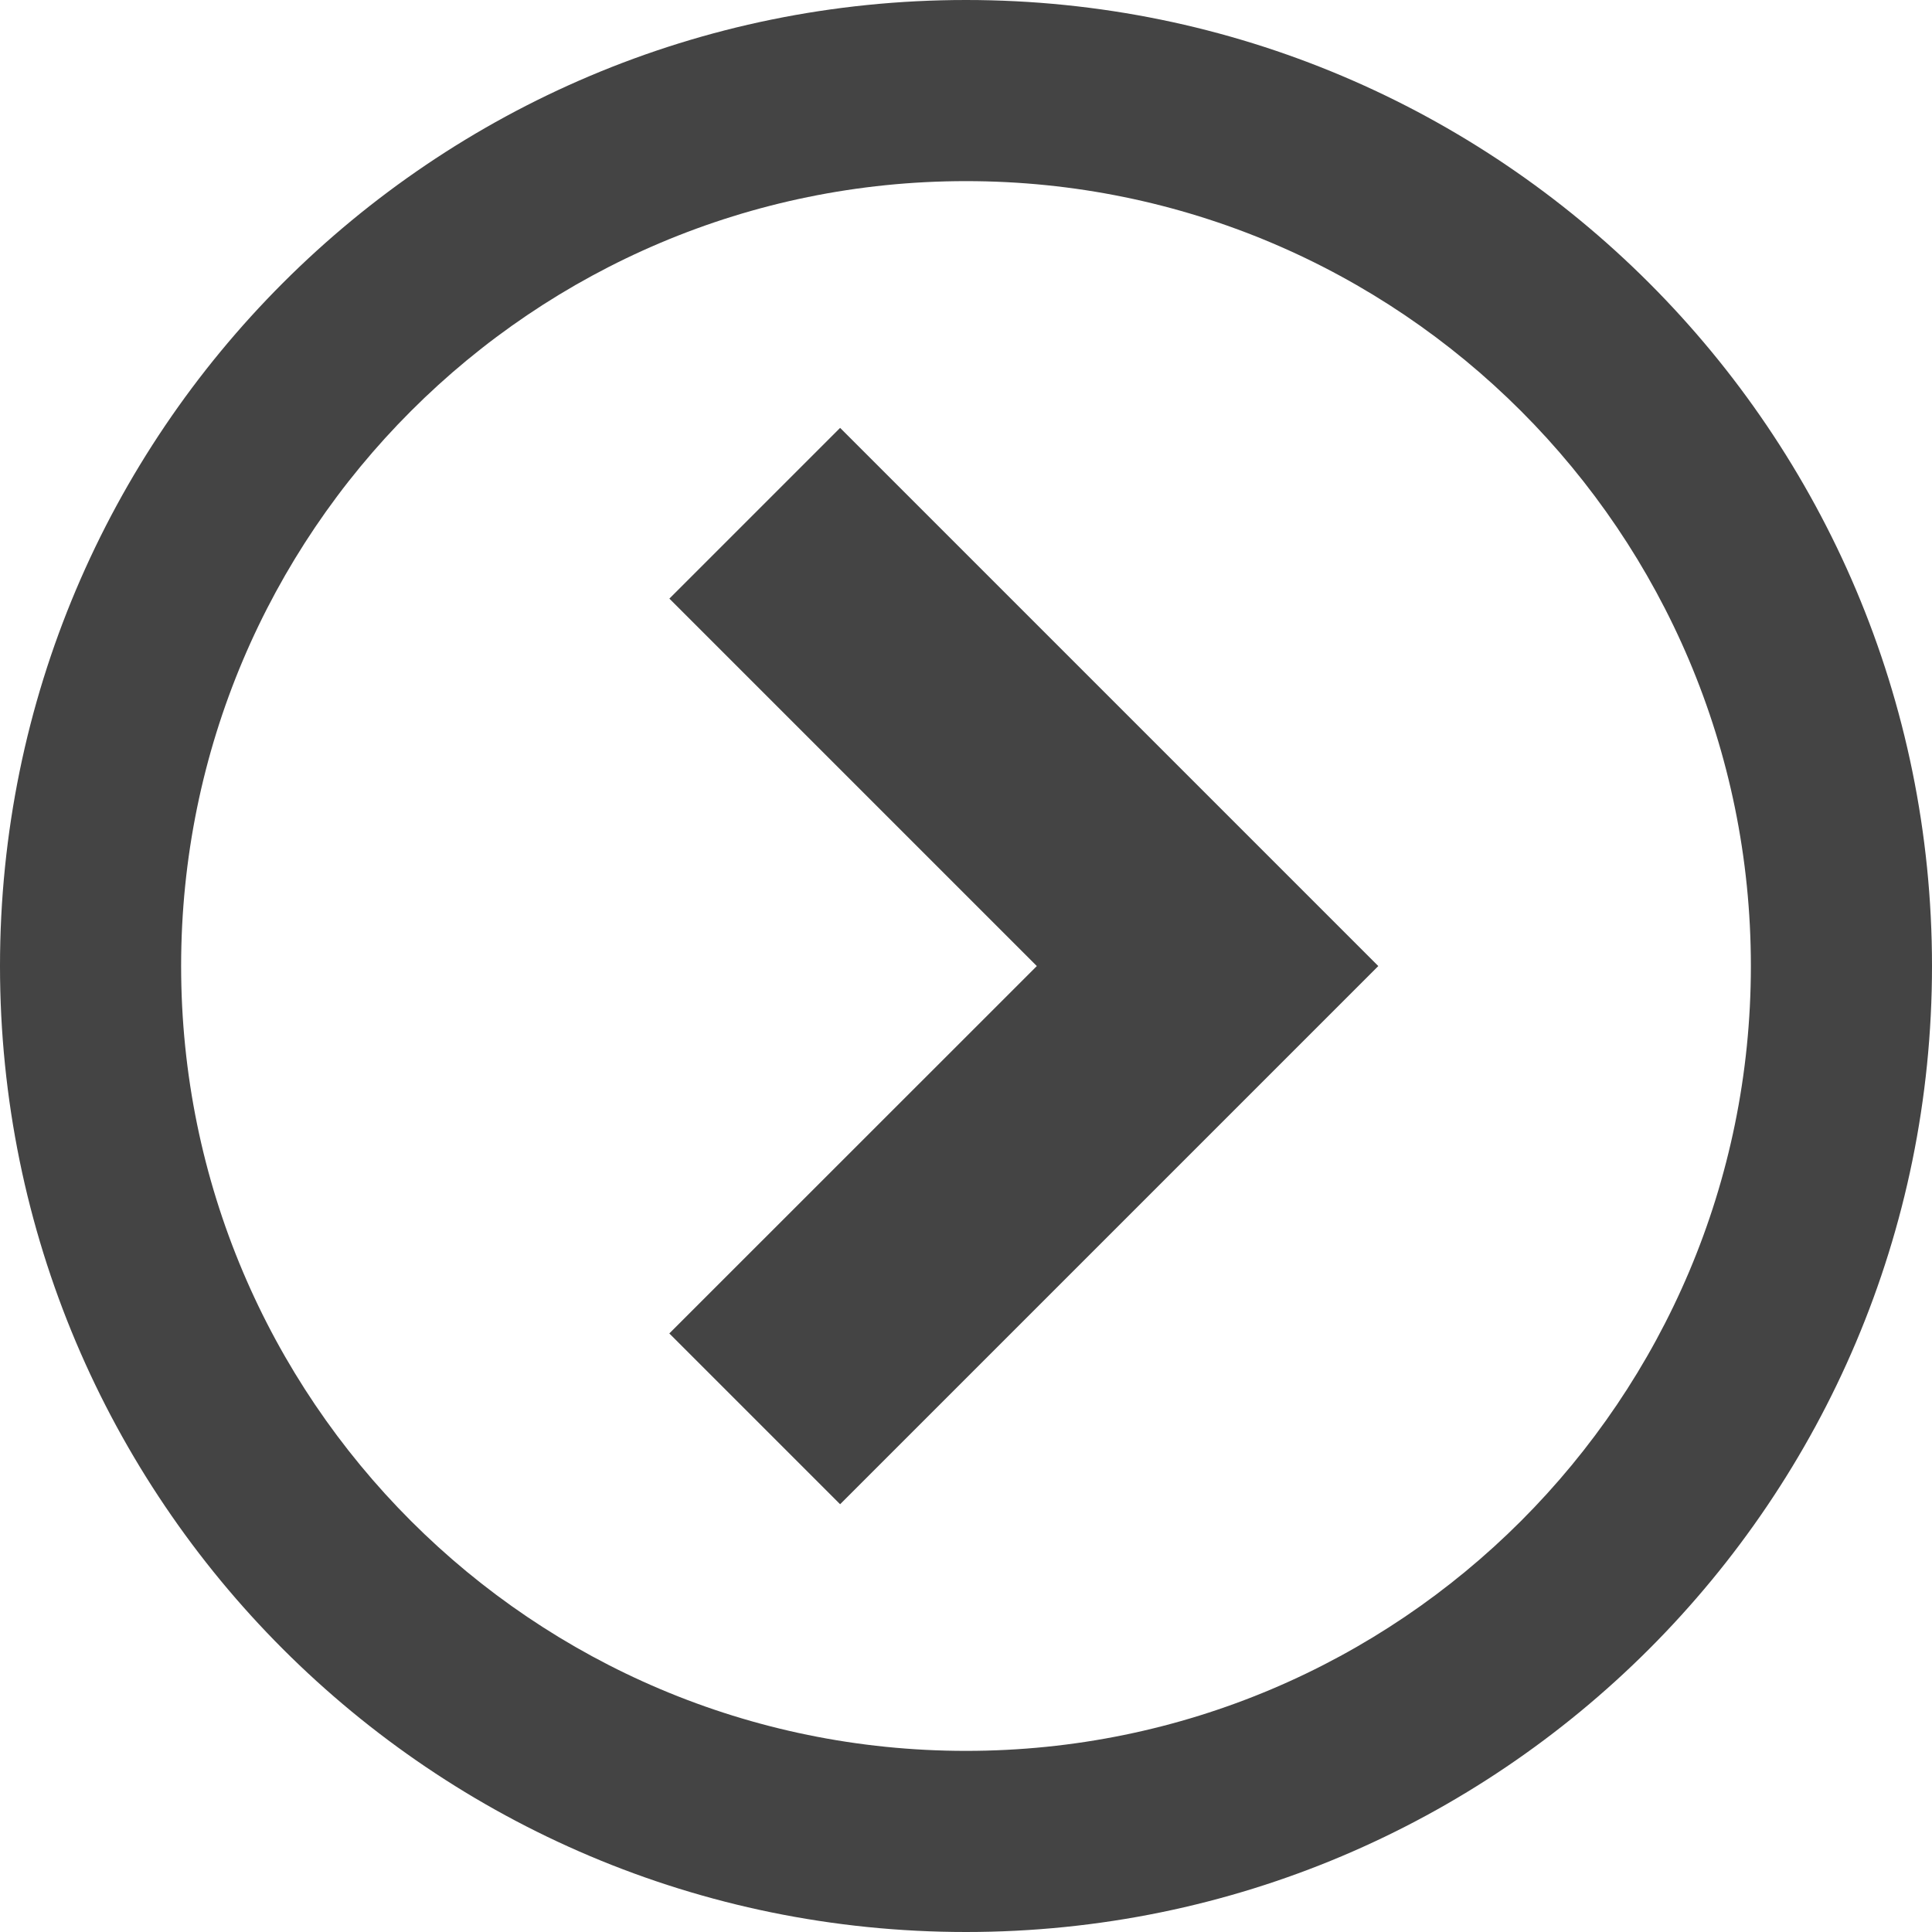
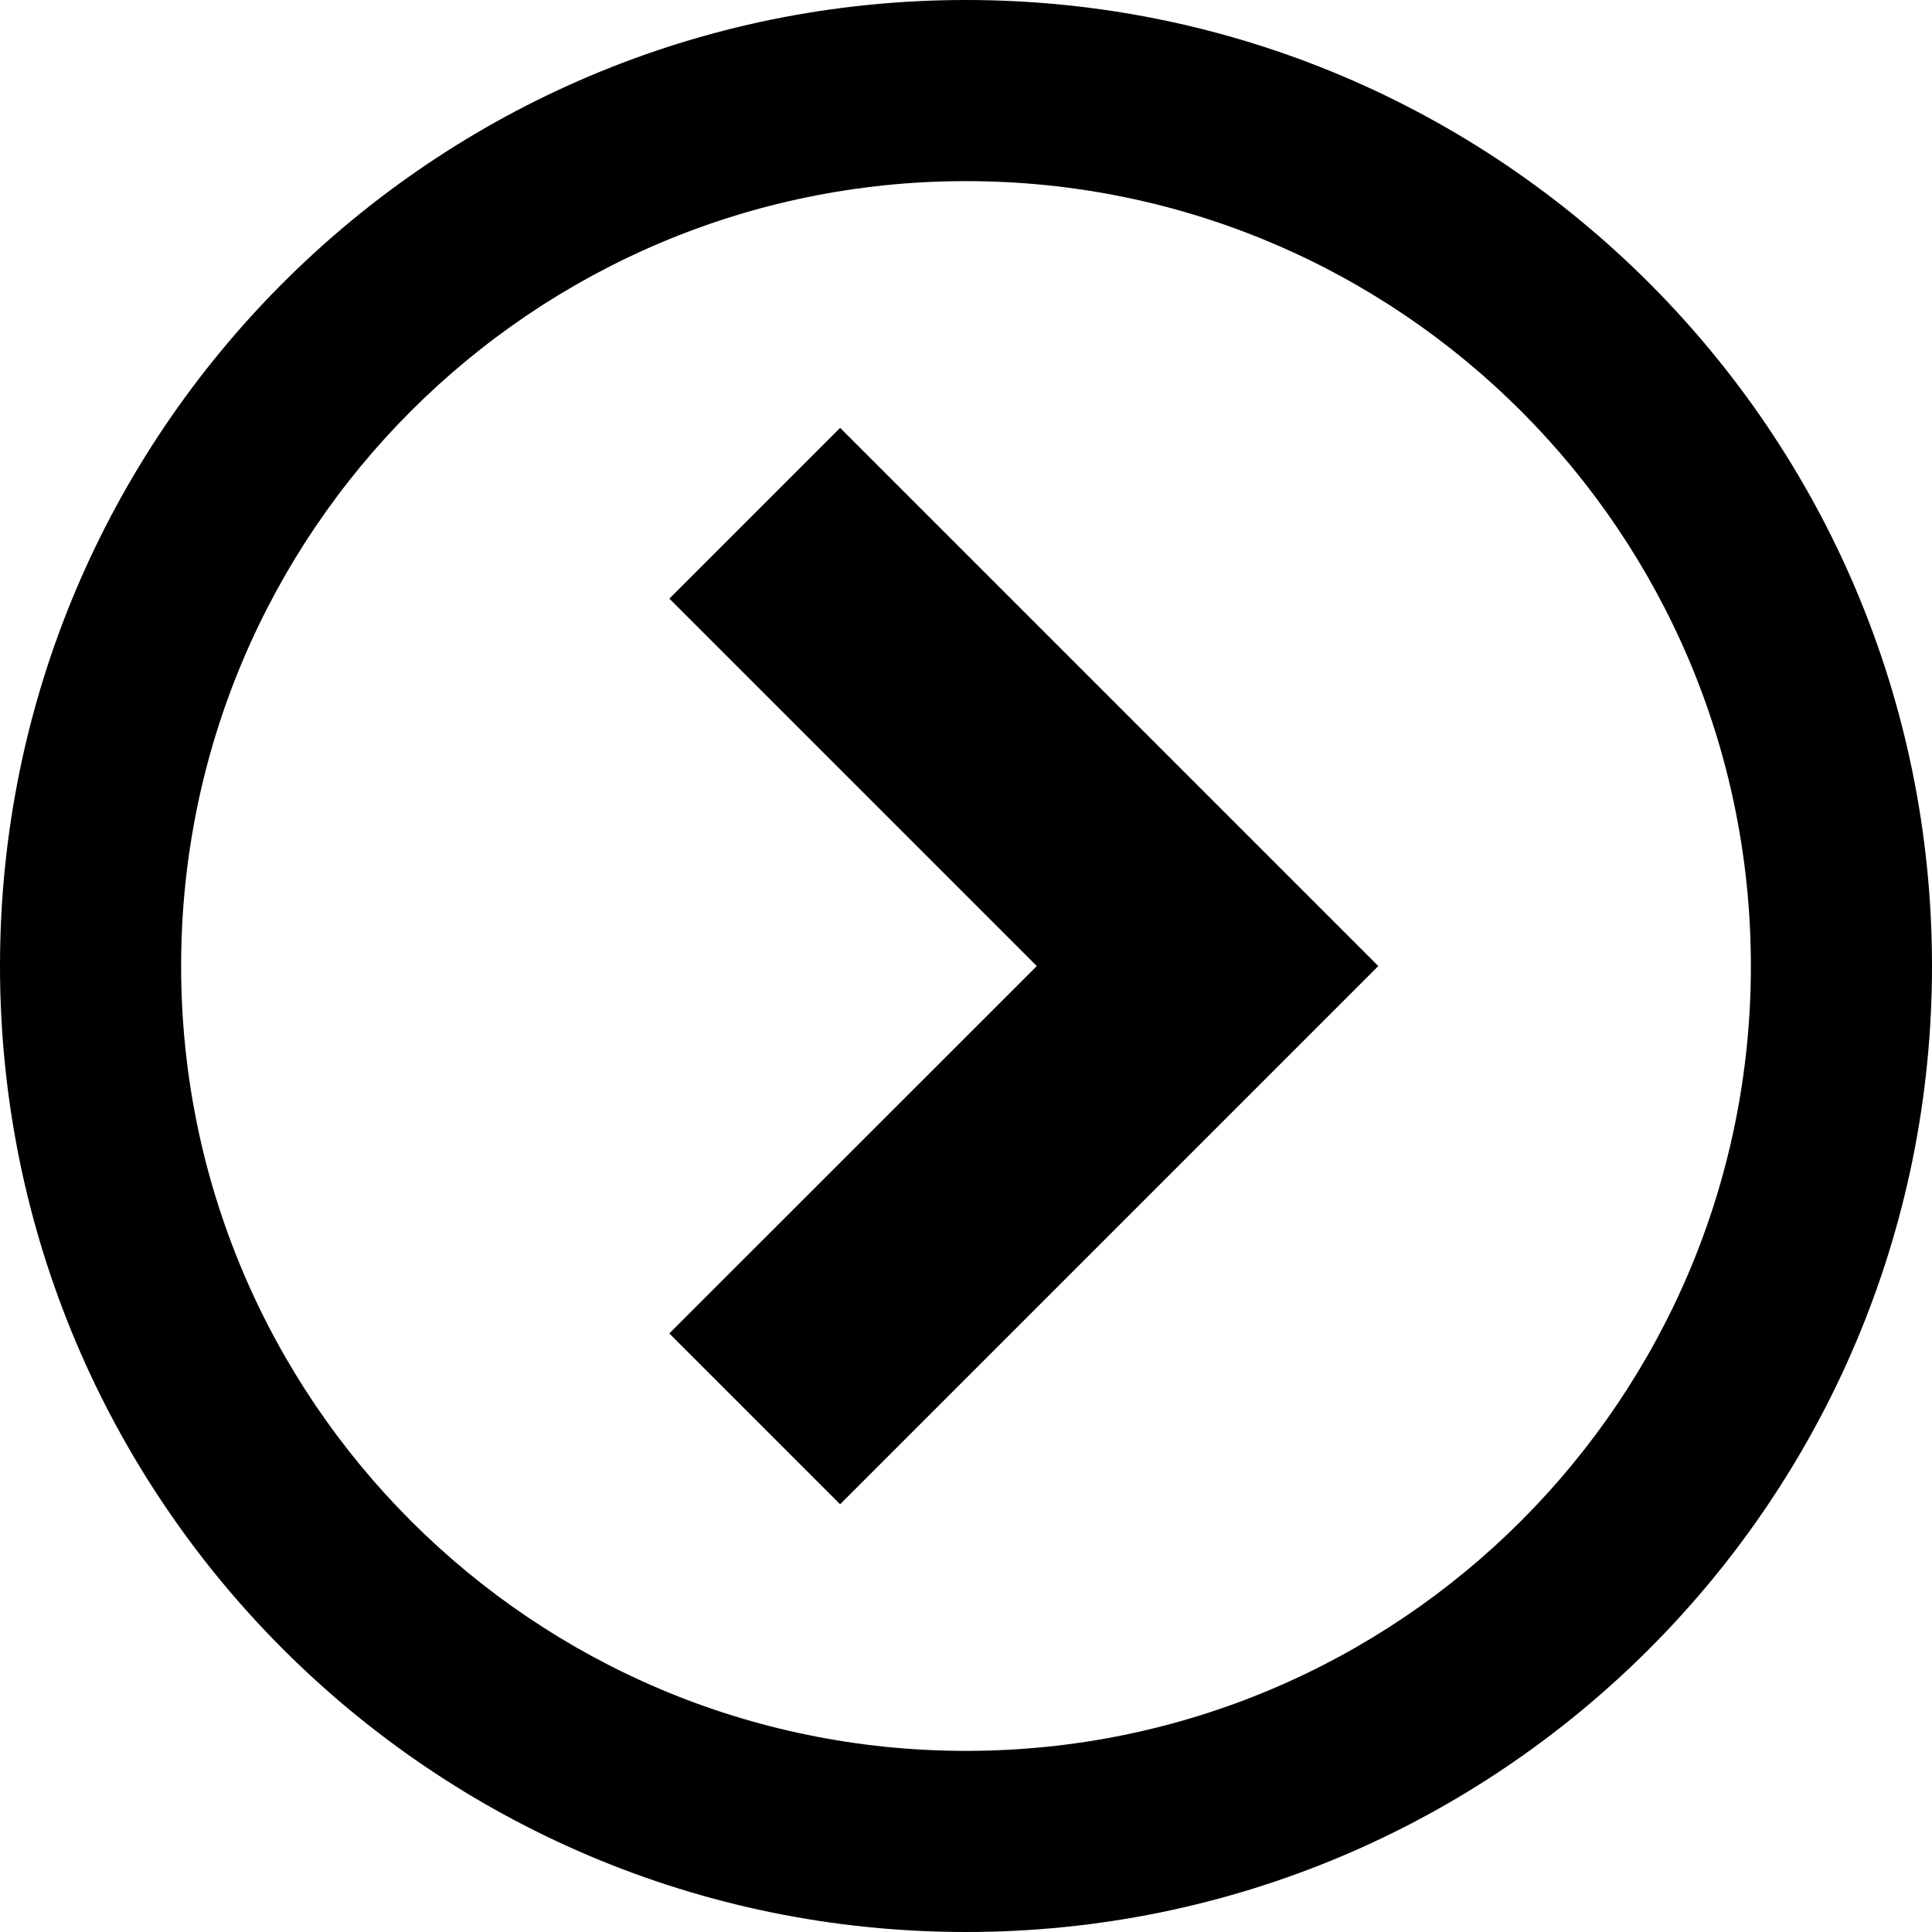
<svg xmlns="http://www.w3.org/2000/svg" version="1.1" width="32" height="32" viewBox="0 0 32 32">
-   <path fill="#444444" d="M16 0c-8.837 0-16 7.163-16 16s7.163 16 16 16 16-7.163 16-16-7.163-16-16-16zM16 29c-7.18 0-13-5.82-13-13s5.82-13 13-13 13 5.82 13 13-5.82 13-13 13z" />
-   <path fill="#444444" d="M11.086 22.086l2.829 2.829 8.914-8.914-8.914-8.914-2.828 2.828 6.086 6.086z" />
+   <path d="M16 0c-8.837 0-16 7.163-16 16s7.163 16 16 16 16-7.163 16-16-7.163-16-16-16zM16 29c-7.18 0-13-5.82-13-13s5.82-13 13-13 13 5.82 13 13-5.82 13-13 13z" />
+   <path d="M11.086 22.086l2.829 2.829 8.914-8.914-8.914-8.914-2.828 2.828 6.086 6.086z" />
</svg>
